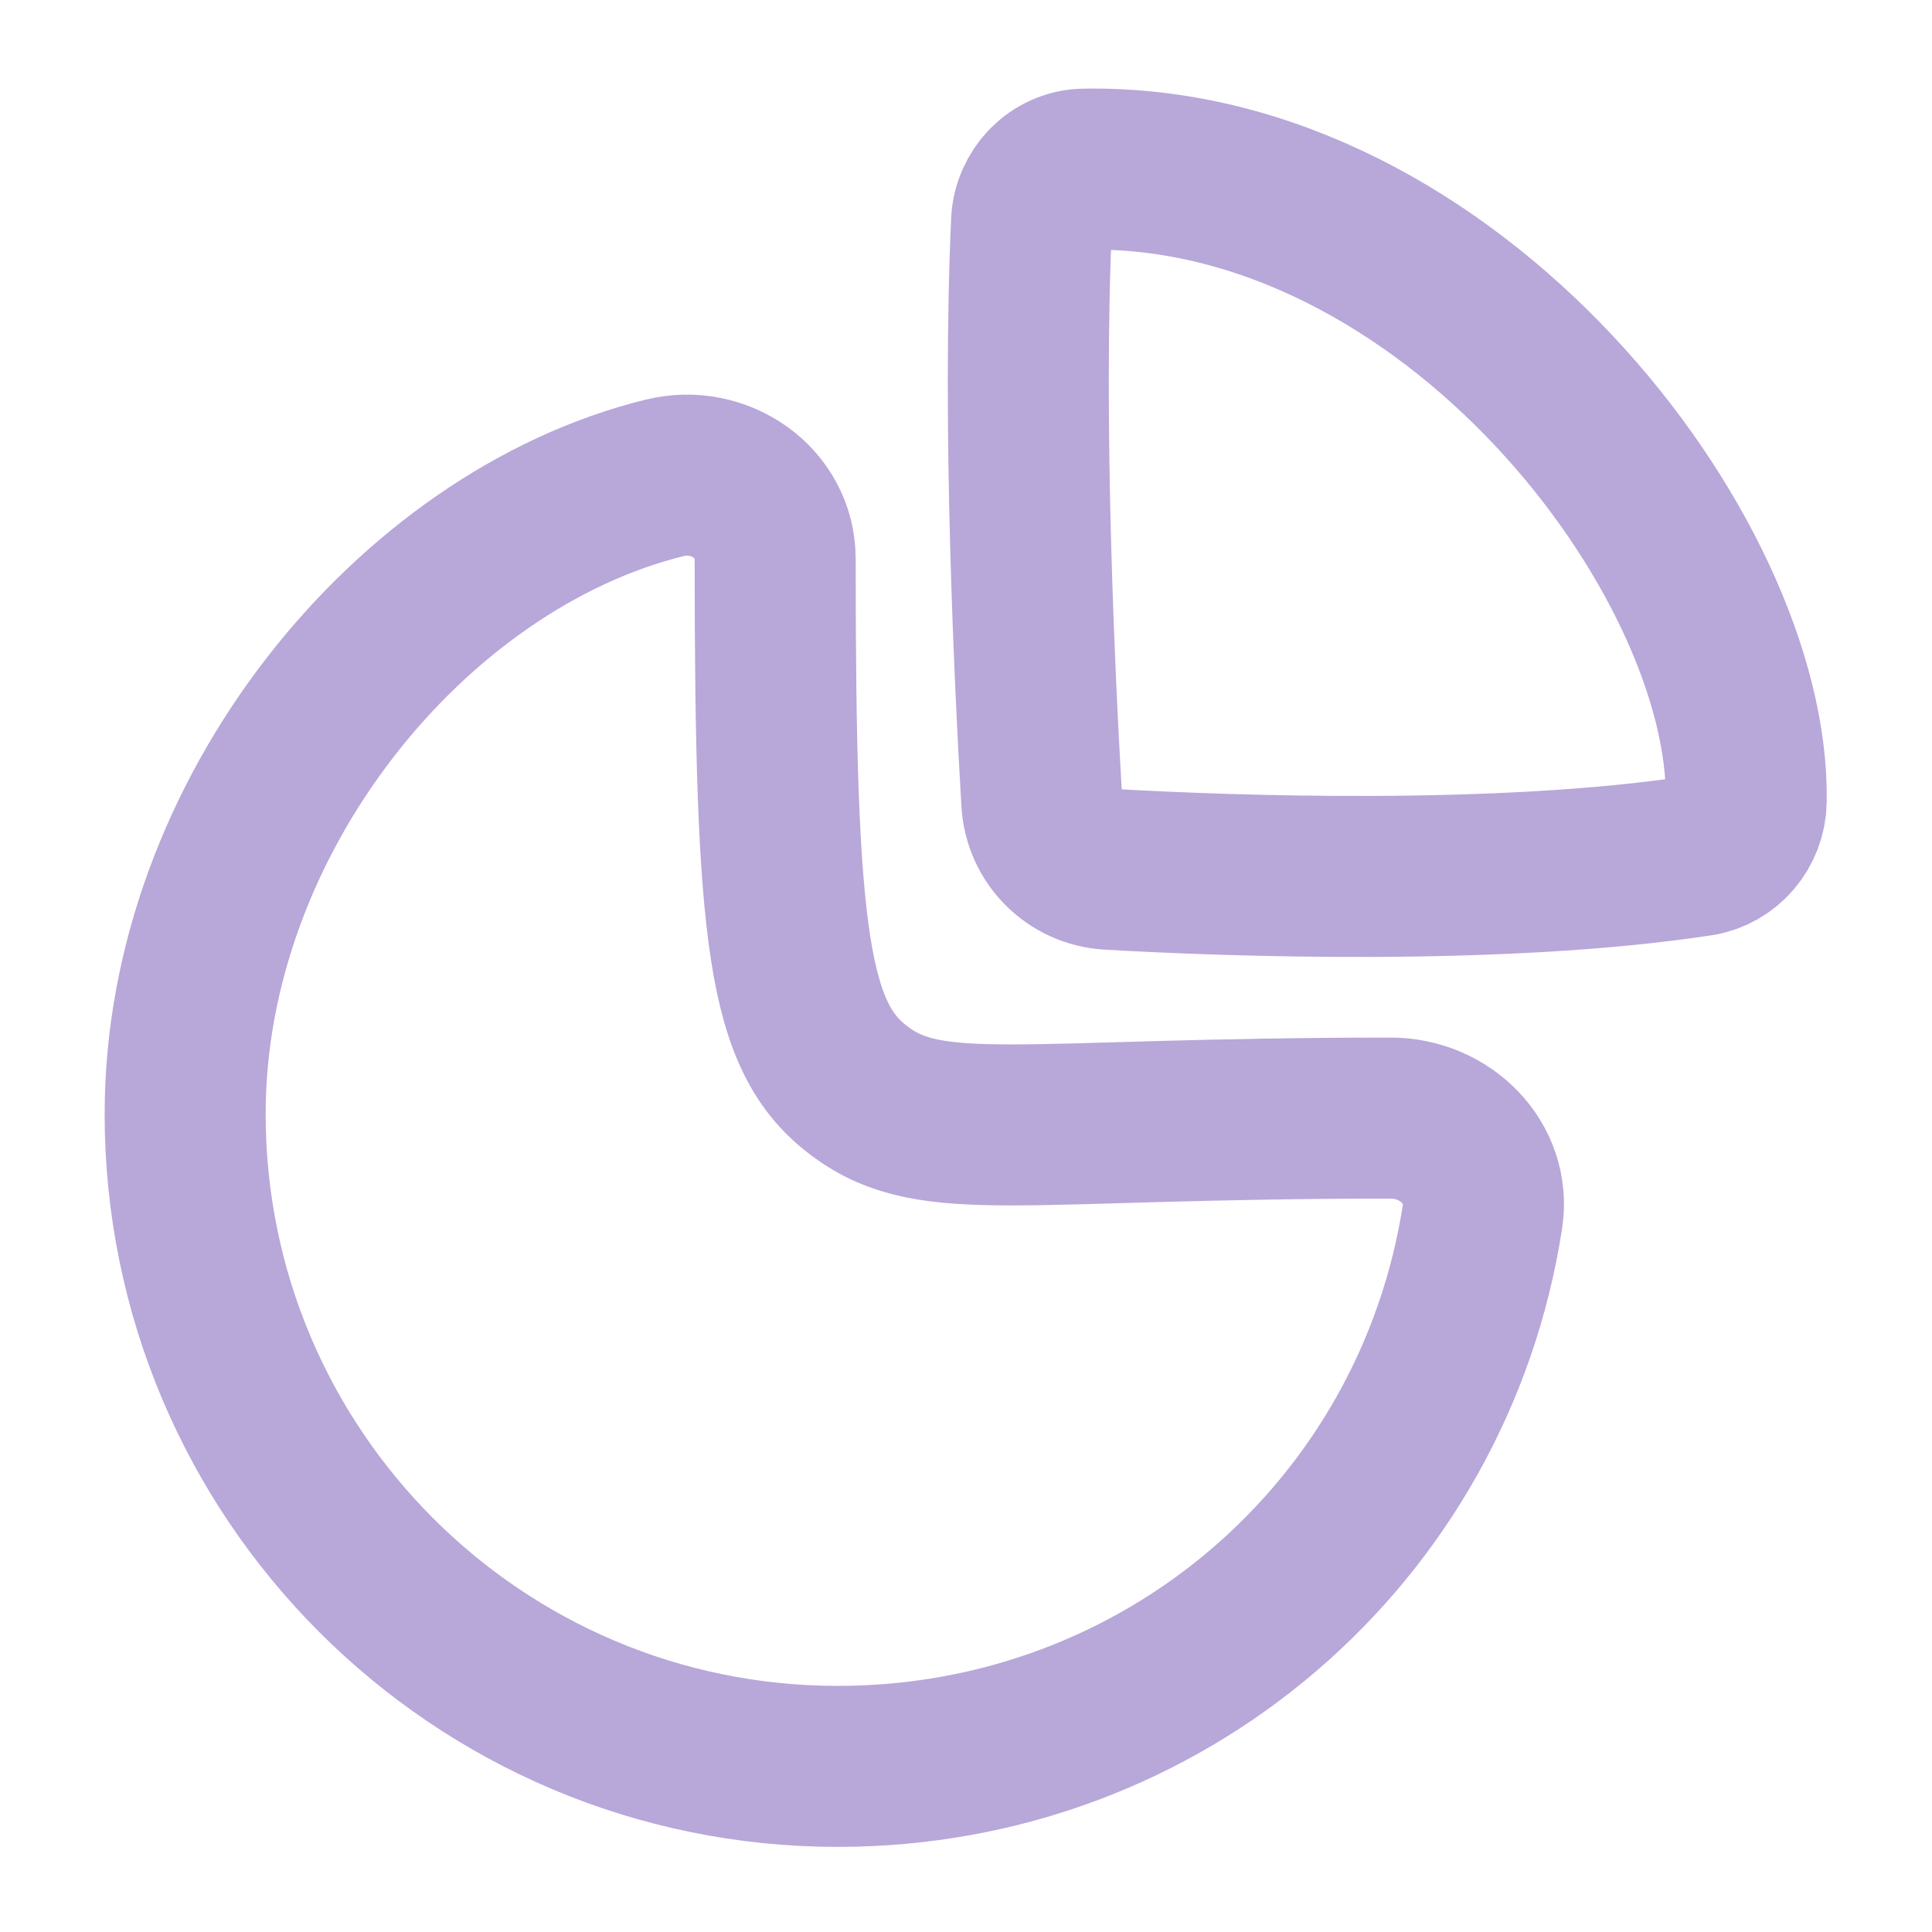
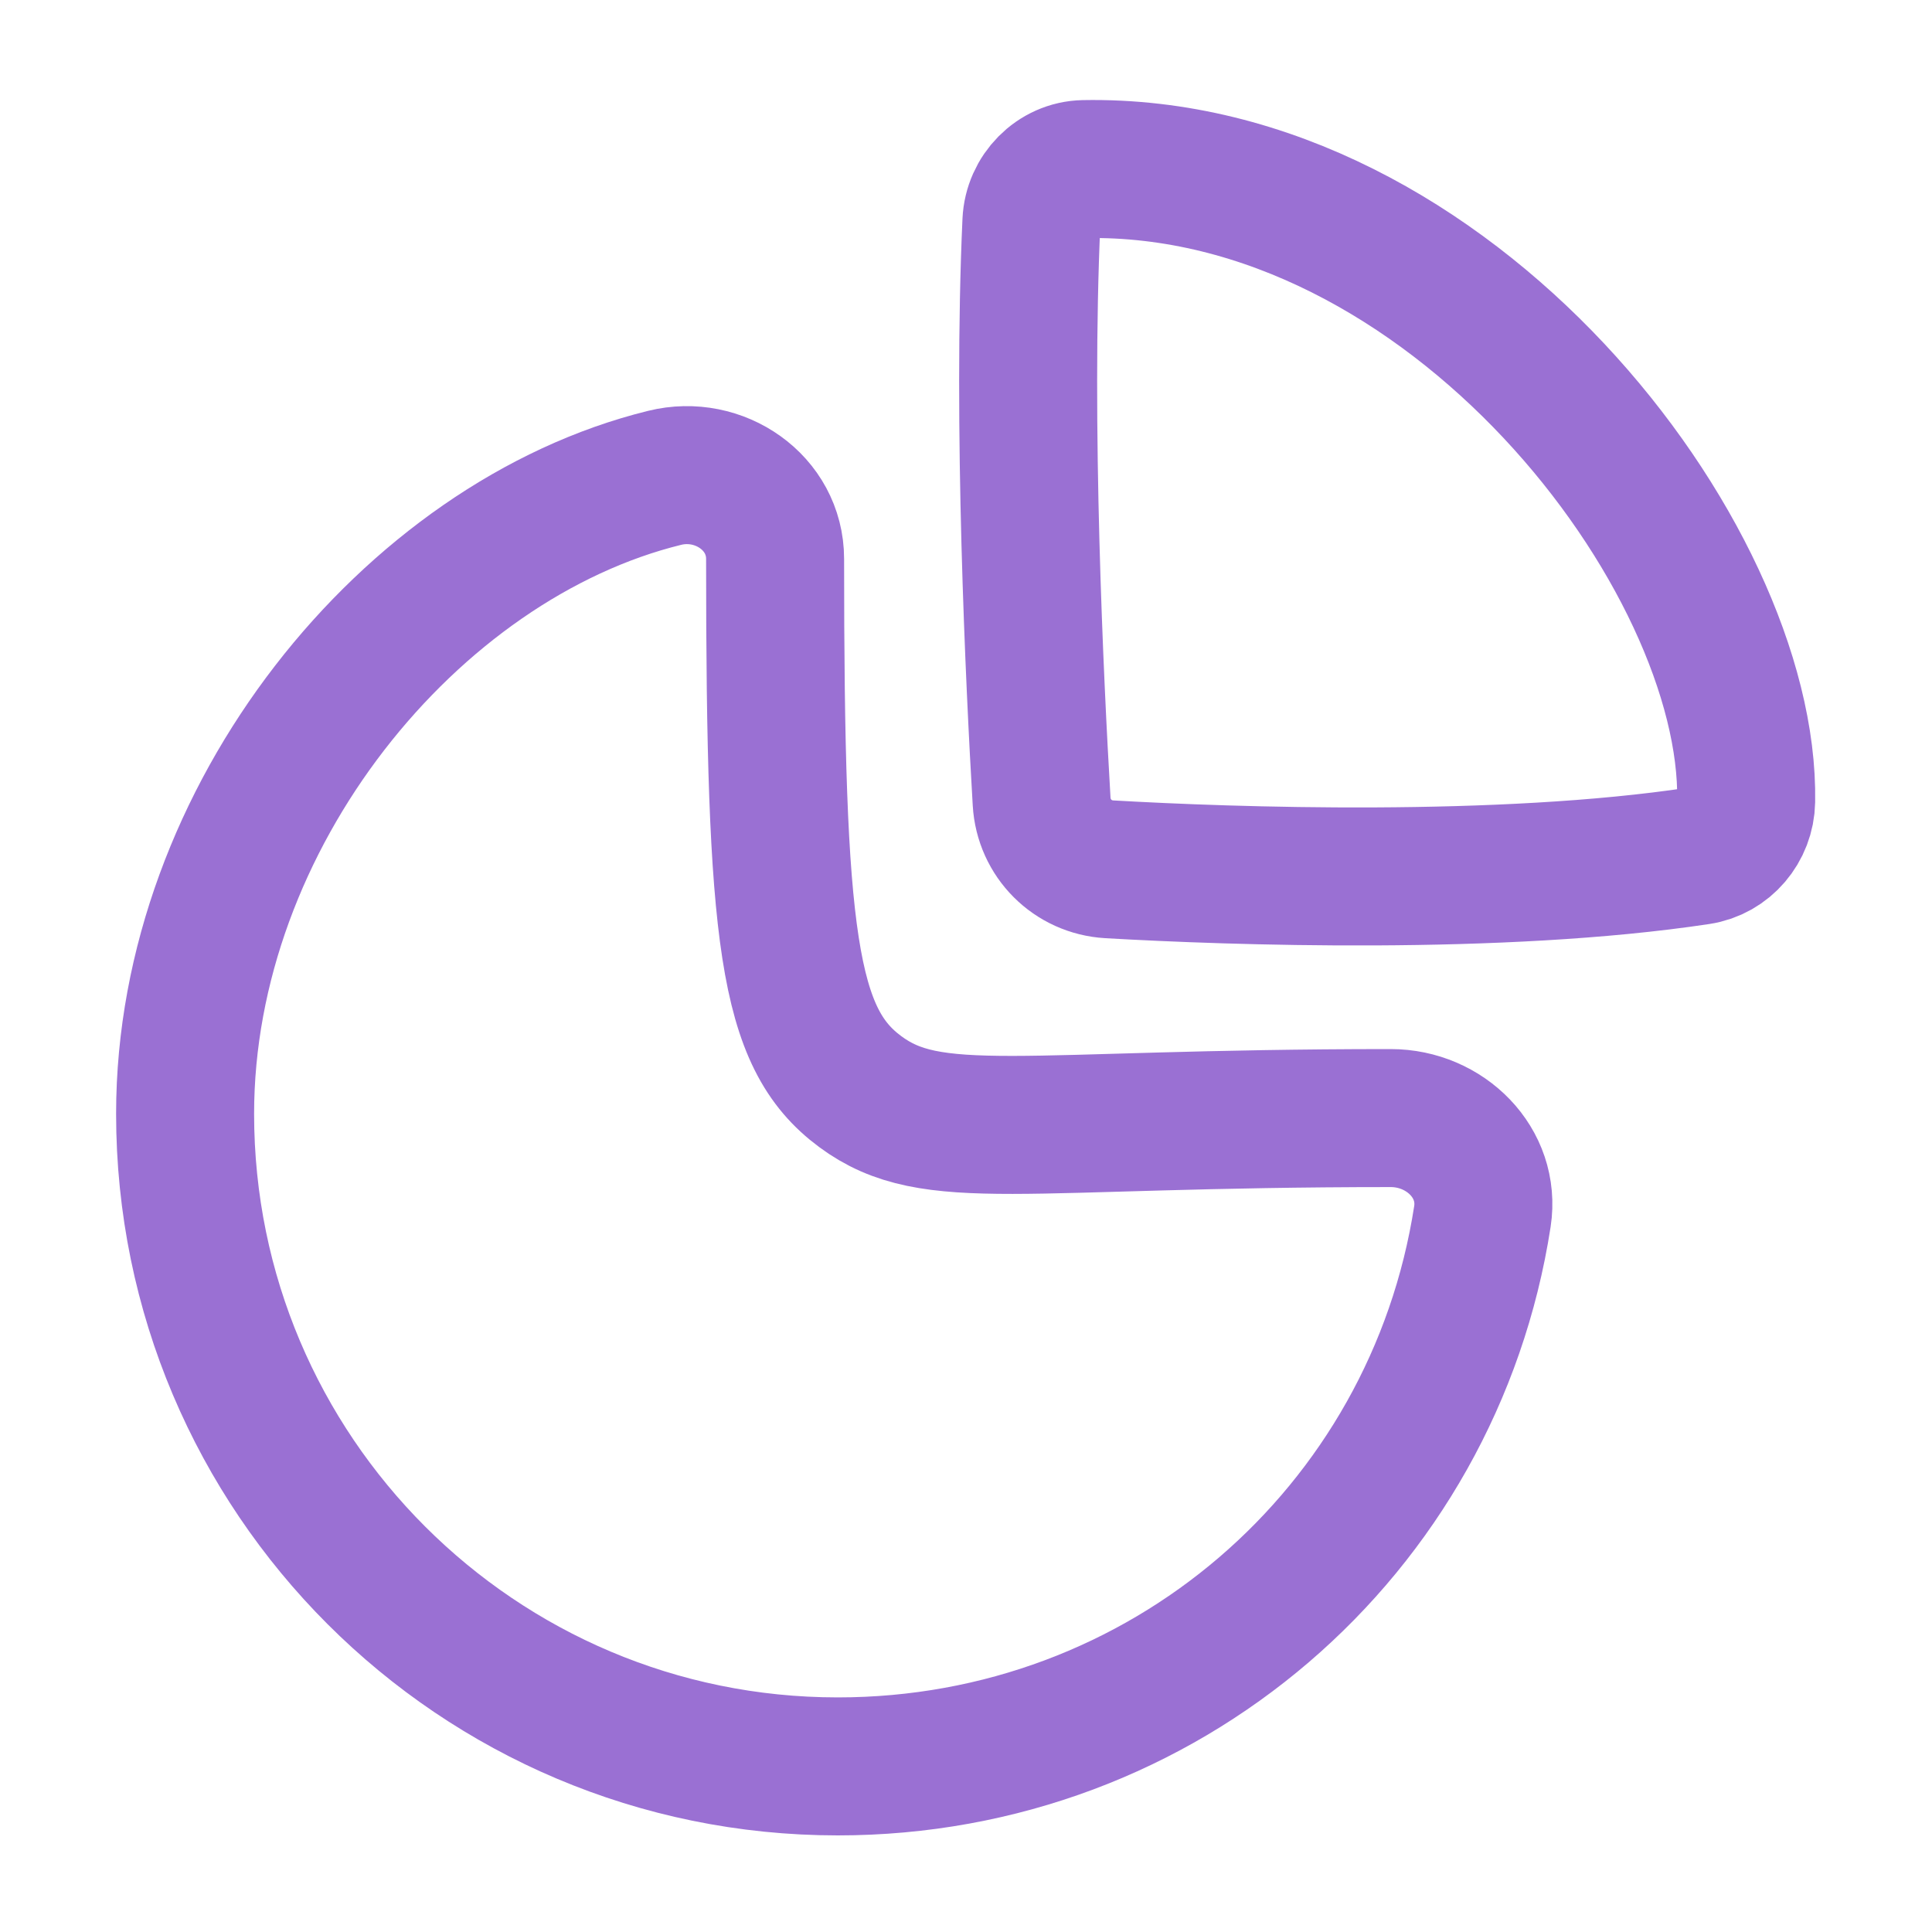
- <svg xmlns="http://www.w3.org/2000/svg" width="18" height="18" viewBox="0 0 18 18" fill="none">
-   <path fill-rule="evenodd" clip-rule="evenodd" d="M12.958 10.417C13.464 10.417 13.889 10.835 13.812 11.335C13.358 14.275 10.841 16.457 7.806 16.457C4.447 16.457 1.725 13.735 1.725 10.378C1.725 7.611 3.827 5.035 6.193 4.452C6.701 4.326 7.222 4.684 7.222 5.207C7.222 8.754 7.341 9.671 8.015 10.17C8.688 10.669 9.48 10.417 12.958 10.417Z" stroke="#B8A7D9" stroke-width="1.5" stroke-linecap="round" stroke-linejoin="round" />
-   <path fill-rule="evenodd" clip-rule="evenodd" d="M16.269 7.464C16.31 5.185 13.511 1.513 10.1 1.576C9.835 1.581 9.623 1.802 9.611 2.066C9.525 3.94 9.641 6.367 9.706 7.468C9.725 7.81 9.995 8.08 10.336 8.099C11.468 8.164 13.984 8.253 15.83 7.973C16.081 7.935 16.265 7.717 16.269 7.464Z" stroke="#B8A7D9" stroke-width="1.5" stroke-linecap="round" stroke-linejoin="round" />
+ <svg xmlns="http://www.w3.org/2000/svg" width="21" height="21" viewBox="0 0 21 21" fill="none">
+   <path fill-rule="evenodd" clip-rule="evenodd" d="M15.117 12.153C15.708 12.153 16.203 12.64 16.113 13.223C15.583 16.653 12.647 19.2 9.106 19.2C5.188 19.2 2.012 16.024 2.012 12.107C2.012 8.88 4.464 5.873 7.224 5.194C7.817 5.047 8.425 5.464 8.425 6.075C8.425 10.212 8.564 11.283 9.35 11.865C10.135 12.447 11.059 12.153 15.117 12.153Z" stroke="#9A70D3" stroke-width="1.5" stroke-linecap="round" stroke-linejoin="round" />
+   <path fill-rule="evenodd" clip-rule="evenodd" d="M18.98 8.708C19.027 6.05 15.761 1.765 11.783 1.838C11.473 1.844 11.225 2.102 11.211 2.41C11.111 4.596 11.246 7.428 11.322 8.712C11.345 9.112 11.659 9.426 12.058 9.449C13.378 9.525 16.313 9.628 18.468 9.302C18.76 9.258 18.975 9.003 18.98 8.708Z" stroke="#9A70D3" stroke-width="1.5" stroke-linecap="round" stroke-linejoin="round" />
</svg>
